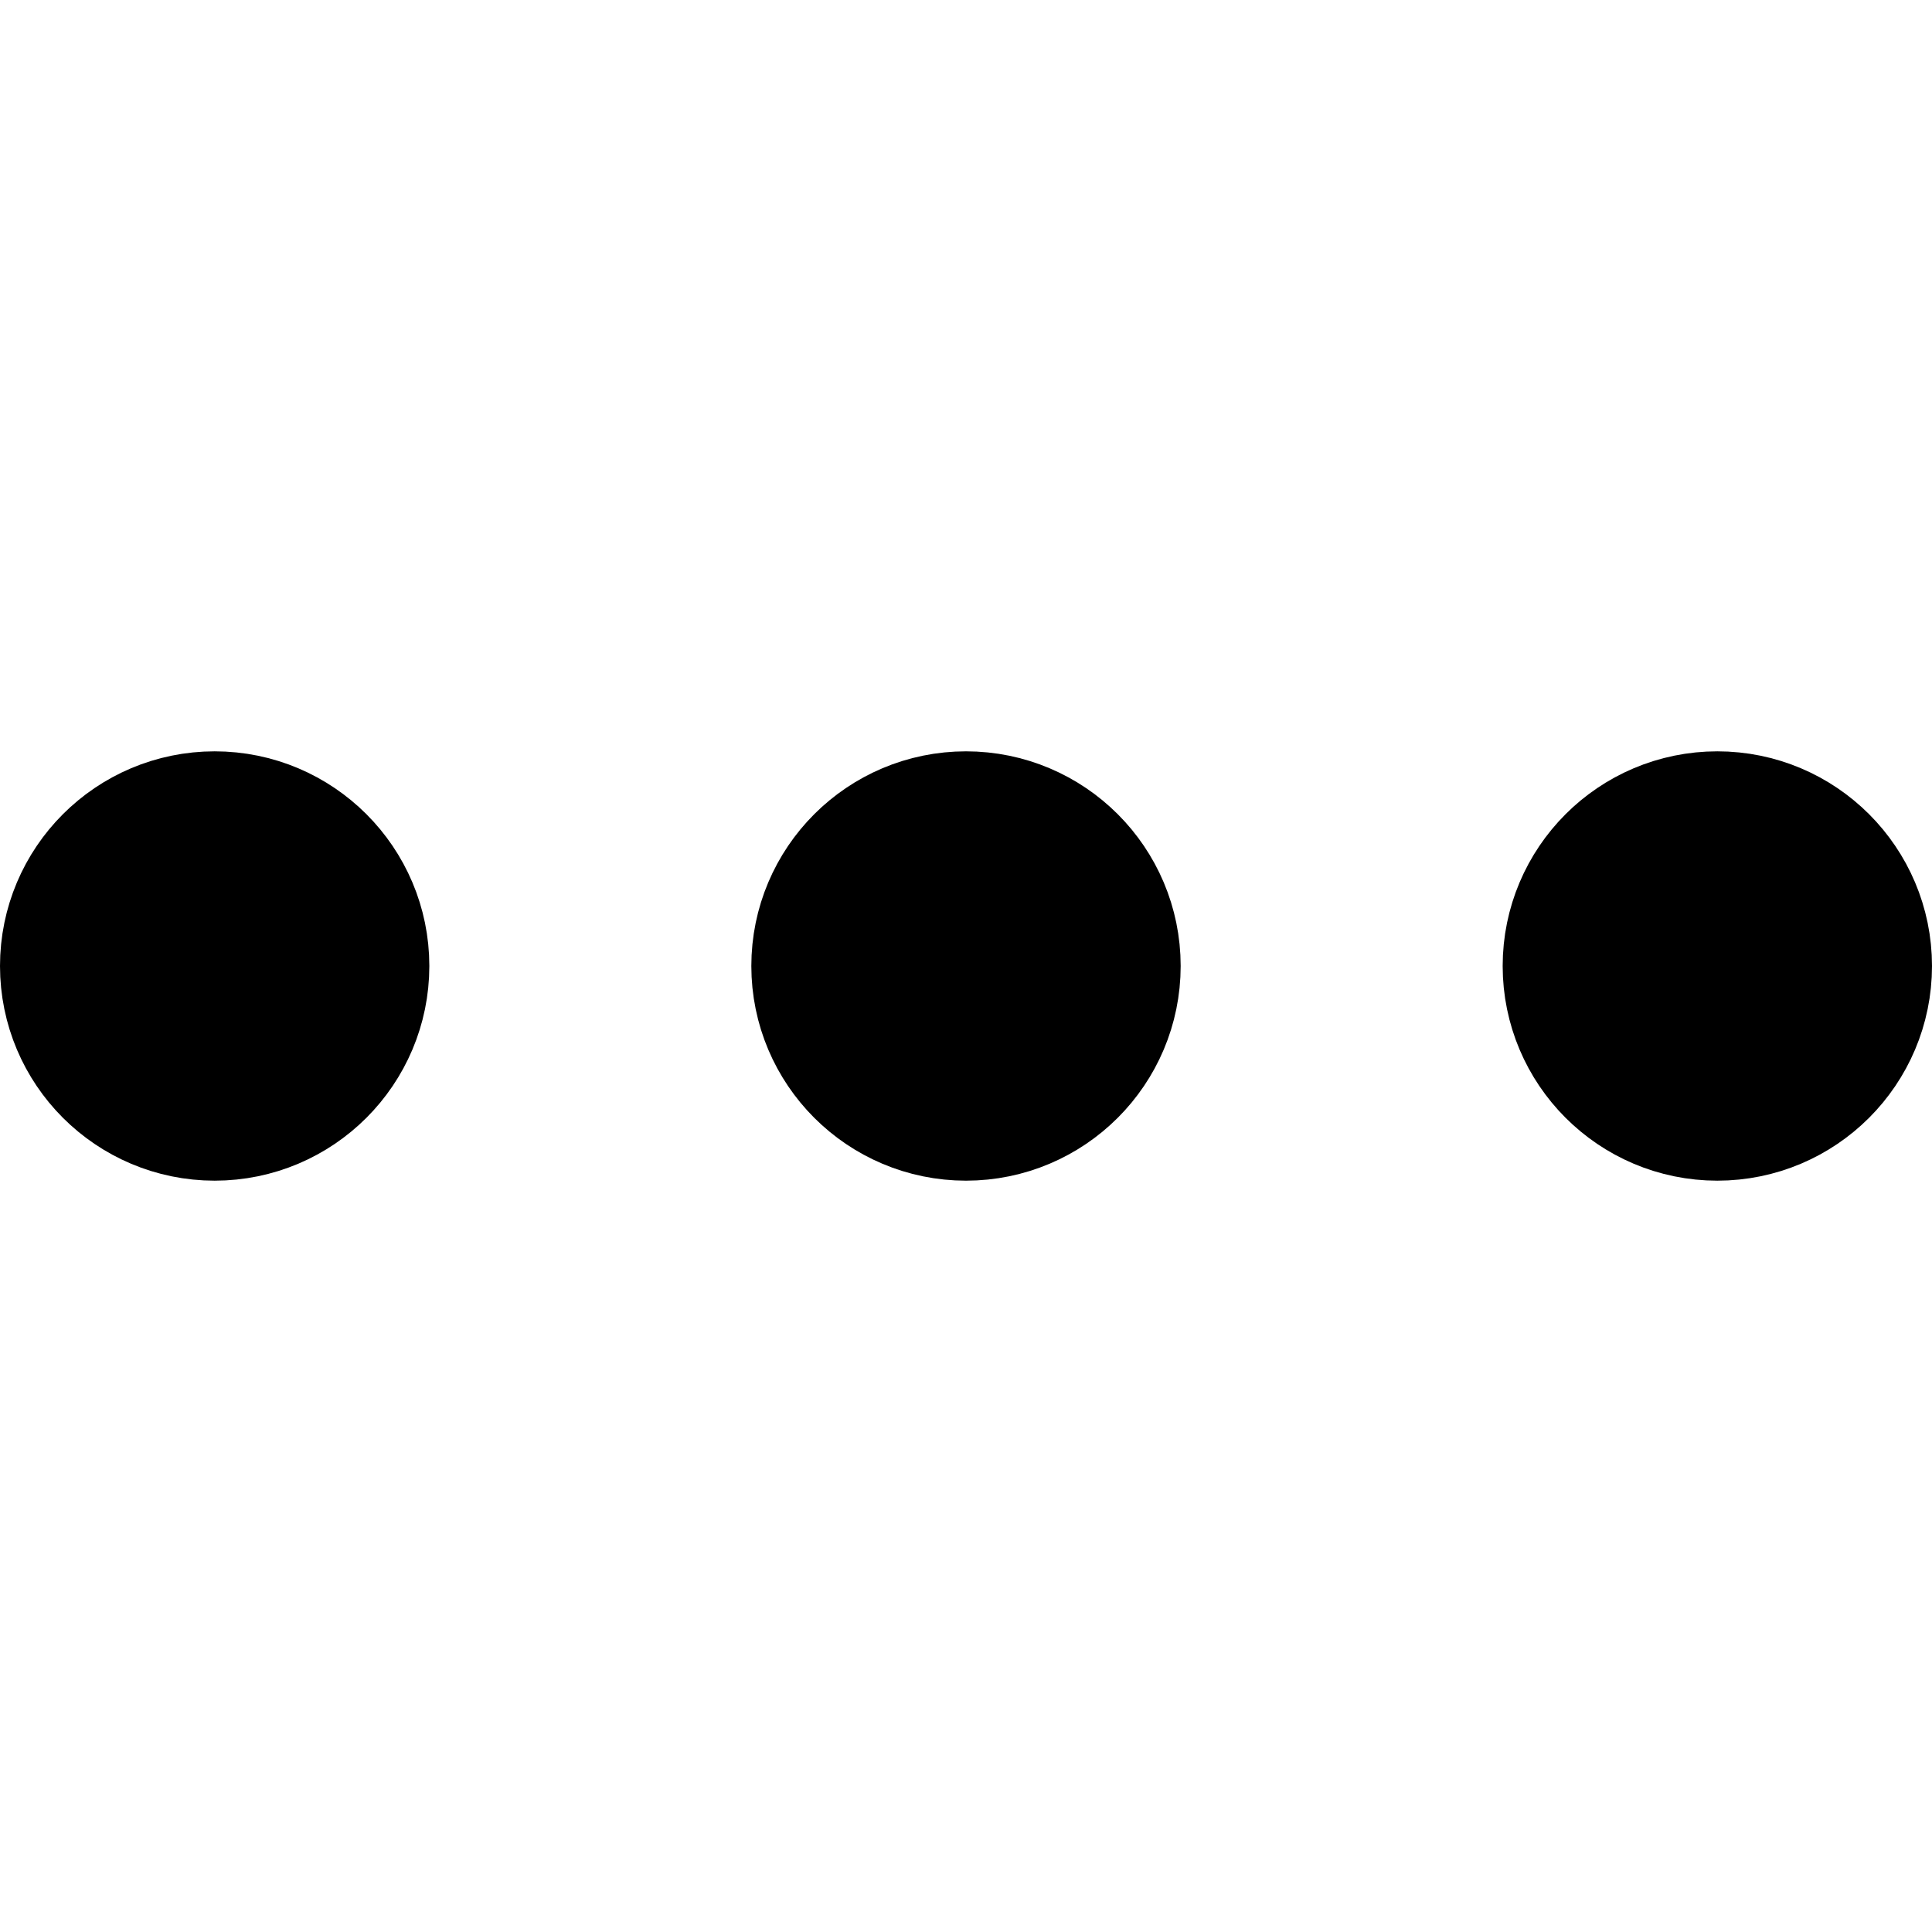
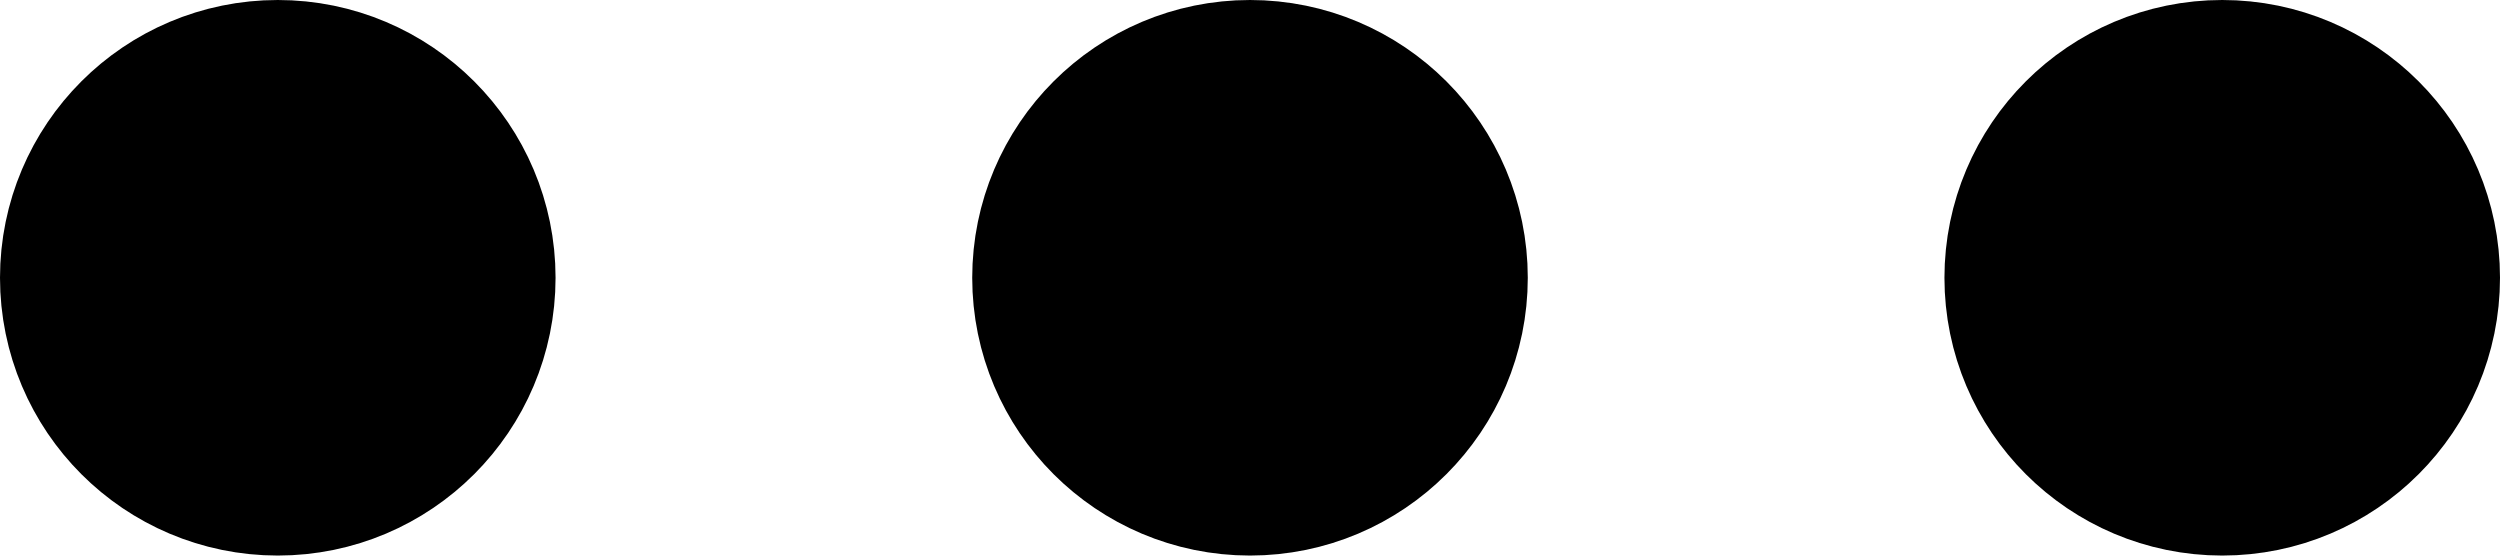
- <svg xmlns="http://www.w3.org/2000/svg" width="16px" height="16px" viewBox="0 0 18 4" fill="none">
+ <svg xmlns="http://www.w3.org/2000/svg" width="18" height="4" viewBox="0 0 18 4" fill="none">
  <path d="M9 3C9.552 3 10 2.552 10 2C10 1.448 9.552 1 9 1C8.448 1 8 1.448 8 2C8 2.552 8.448 3 9 3Z" stroke="currentColor" stroke-width="2" stroke-linecap="round" stroke-linejoin="round" />
  <path d="M16 3C16.552 3 17 2.552 17 2C17 1.448 16.552 1 16 1C15.448 1 15 1.448 15 2C15 2.552 15.448 3 16 3Z" stroke="currentColor" stroke-width="2" stroke-linecap="round" stroke-linejoin="round" />
  <path d="M2 3C2.552 3 3 2.552 3 2C3 1.448 2.552 1 2 1C1.448 1 1 1.448 1 2C1 2.552 1.448 3 2 3Z" stroke="currentColor" stroke-width="2" stroke-linecap="round" stroke-linejoin="round" />
</svg>
